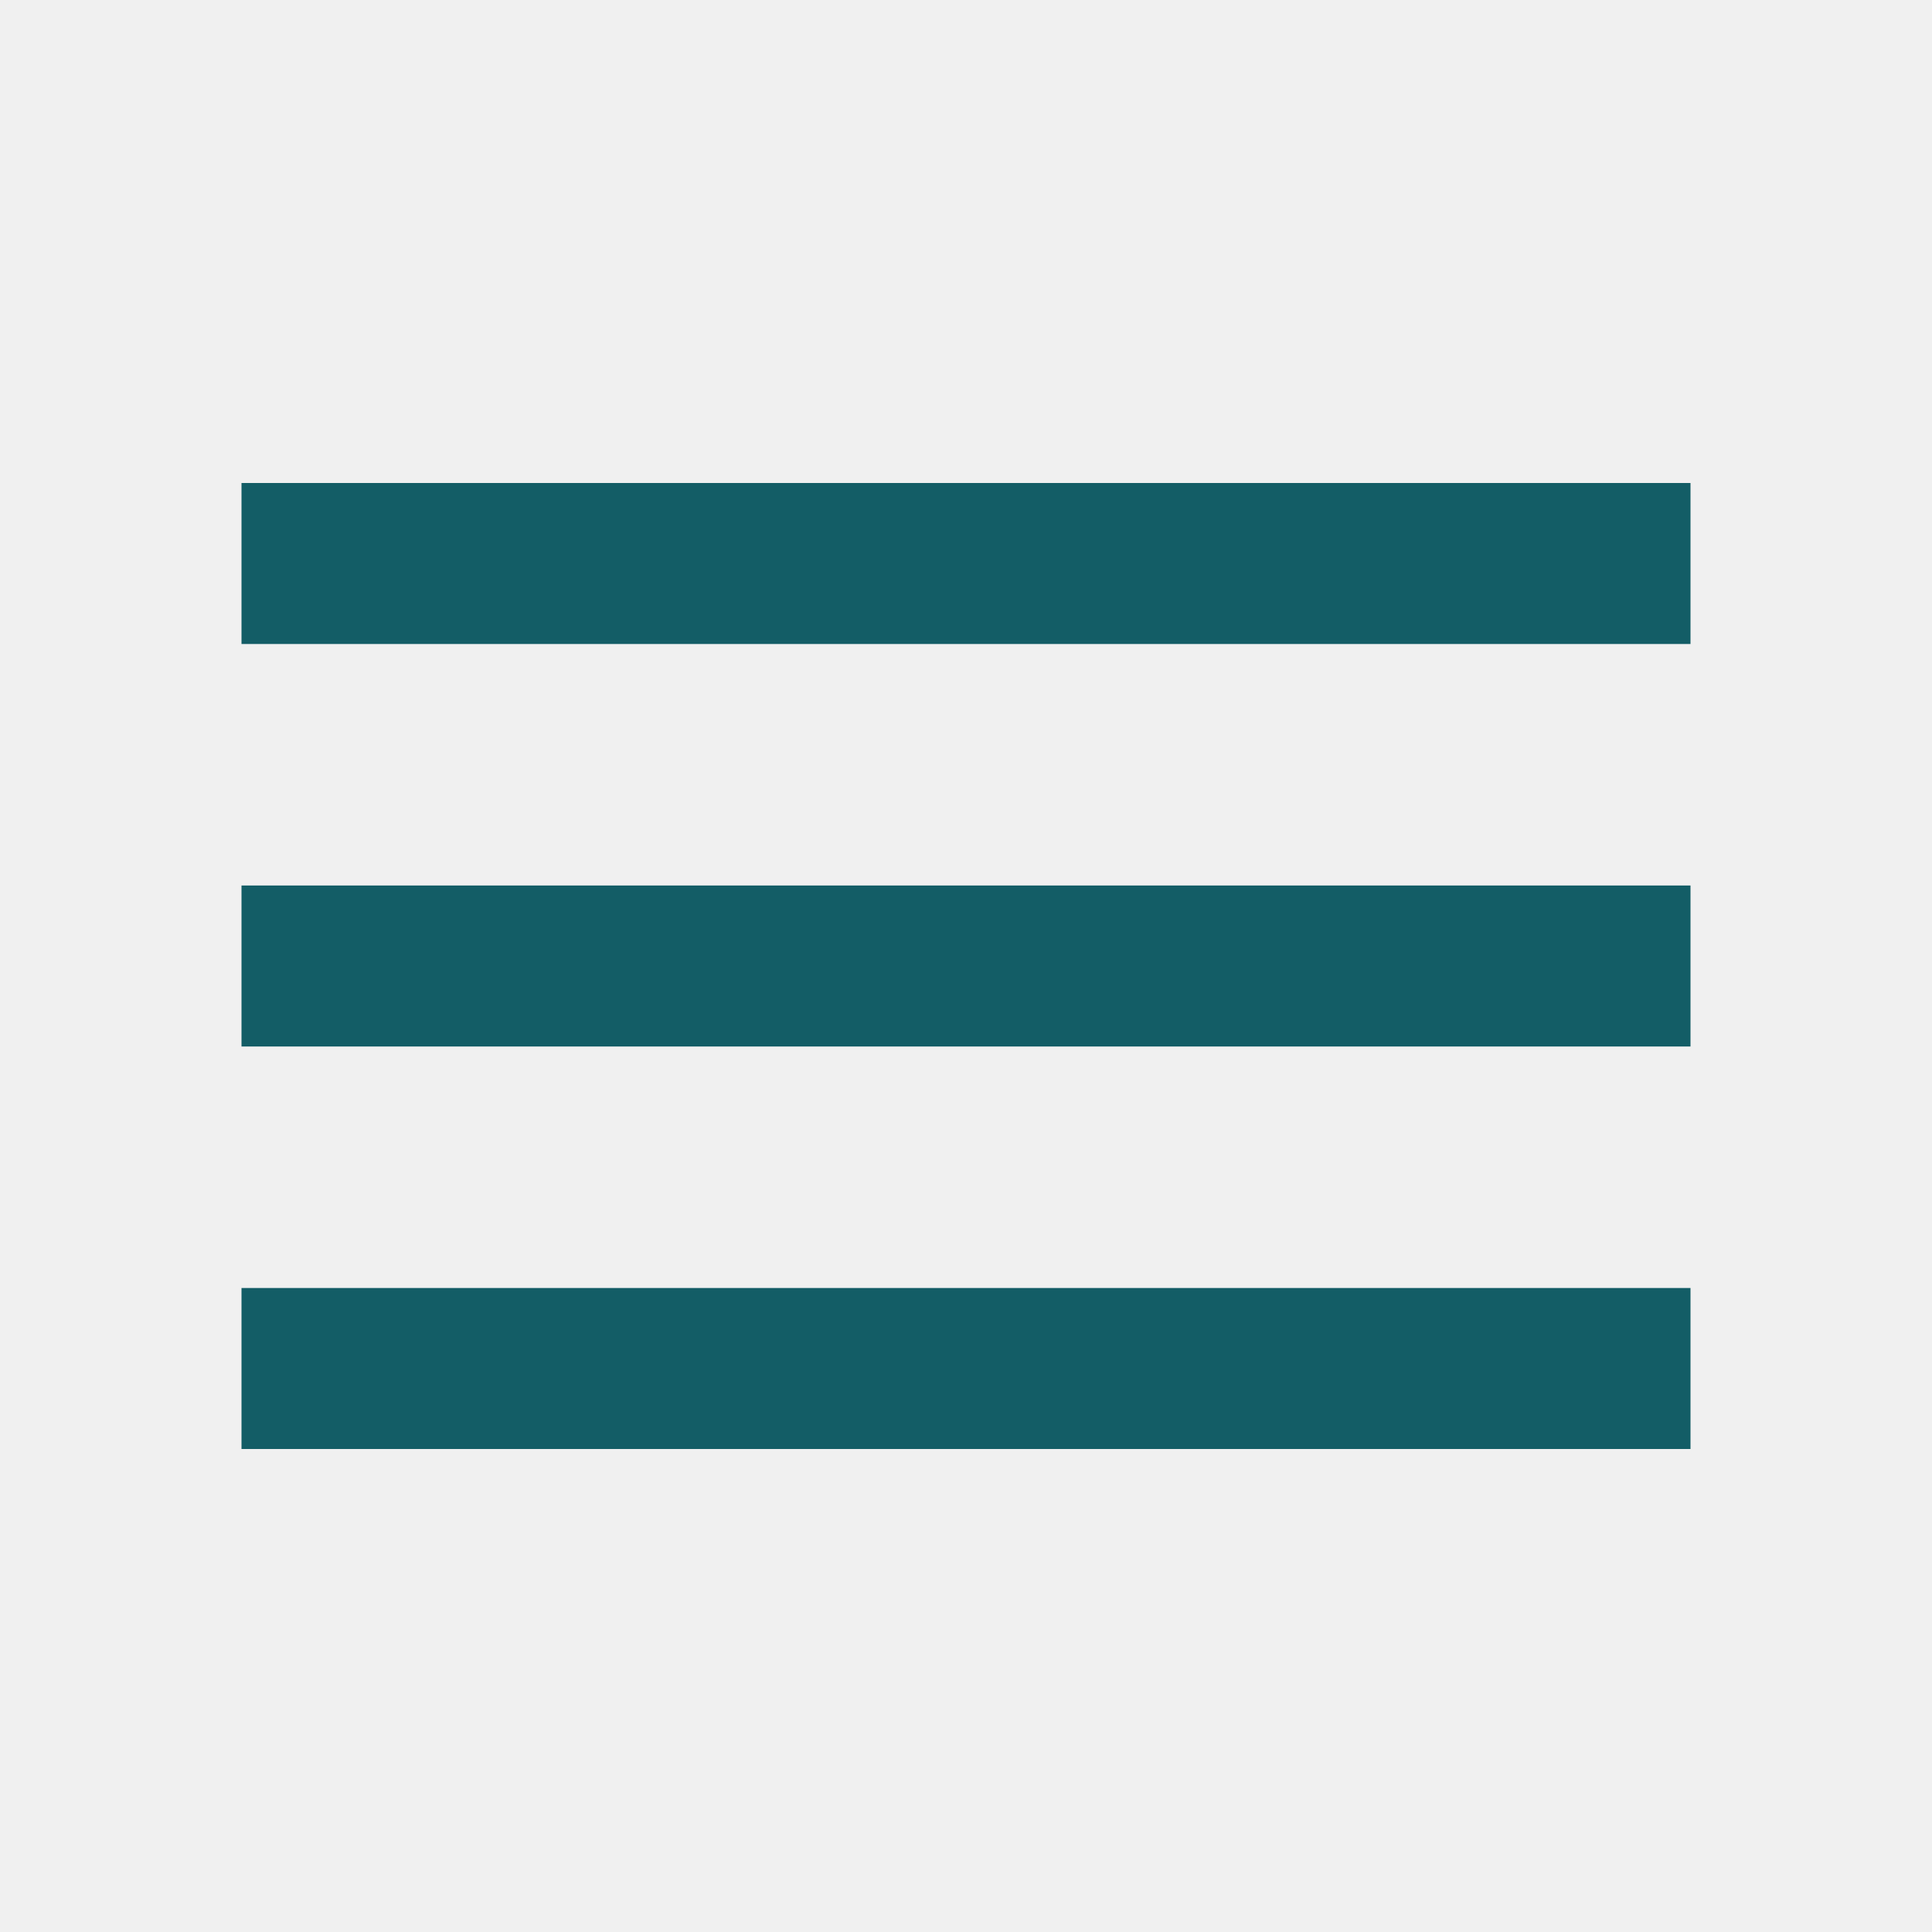
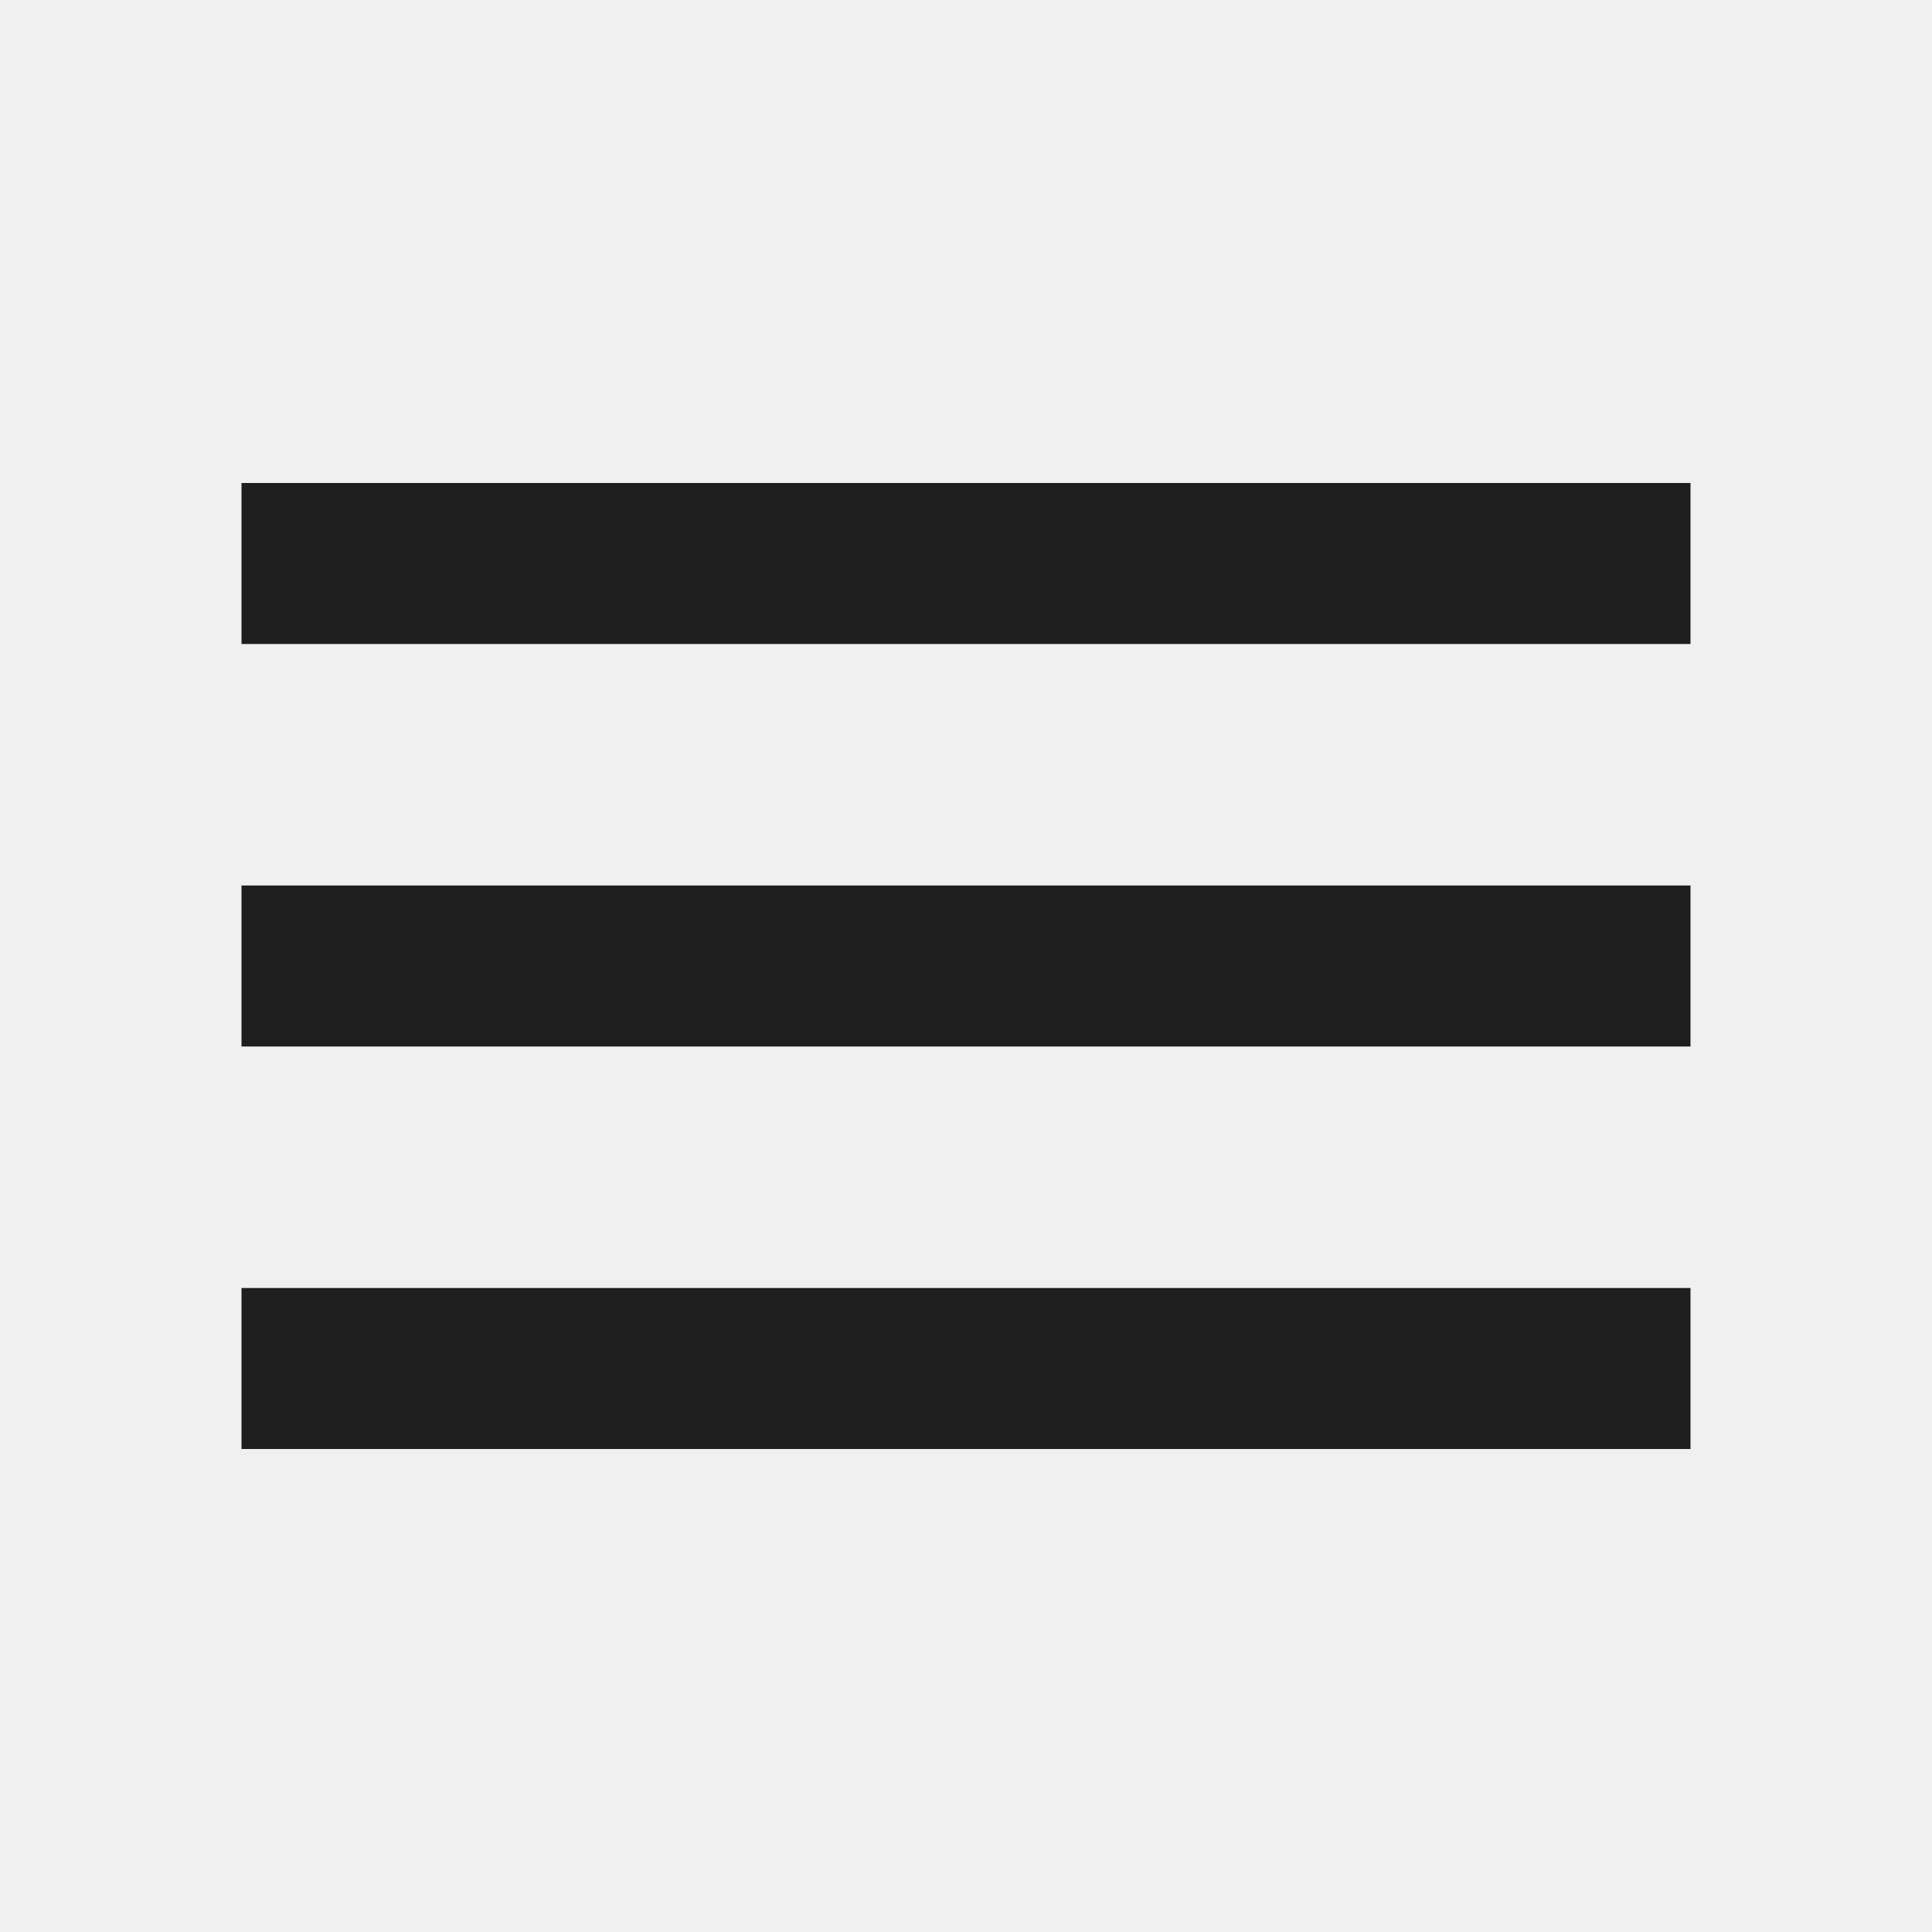
<svg xmlns="http://www.w3.org/2000/svg" width="48" height="48" viewBox="0 0 48 48" fill="none">
  <g id="Menu" clip-path="url(#clip0_12_7)">
-     <path id="Menu_2" d="M6 36H42V32H6V36ZM6 26H42V22H6V26ZM6 12V16H42V12H6Z" fill="#135D66" />
+     <path id="Menu_2" d="M6 36H42V32H6V36ZM6 26H42V22H6V26ZM6 12V16H42V12H6Z" fill="#1e1e1e" />
  </g>
  <defs>
    <clipPath id="clip0_12_7">
      <rect width="48" height="48" fill="white" />
    </clipPath>
  </defs>
</svg>
